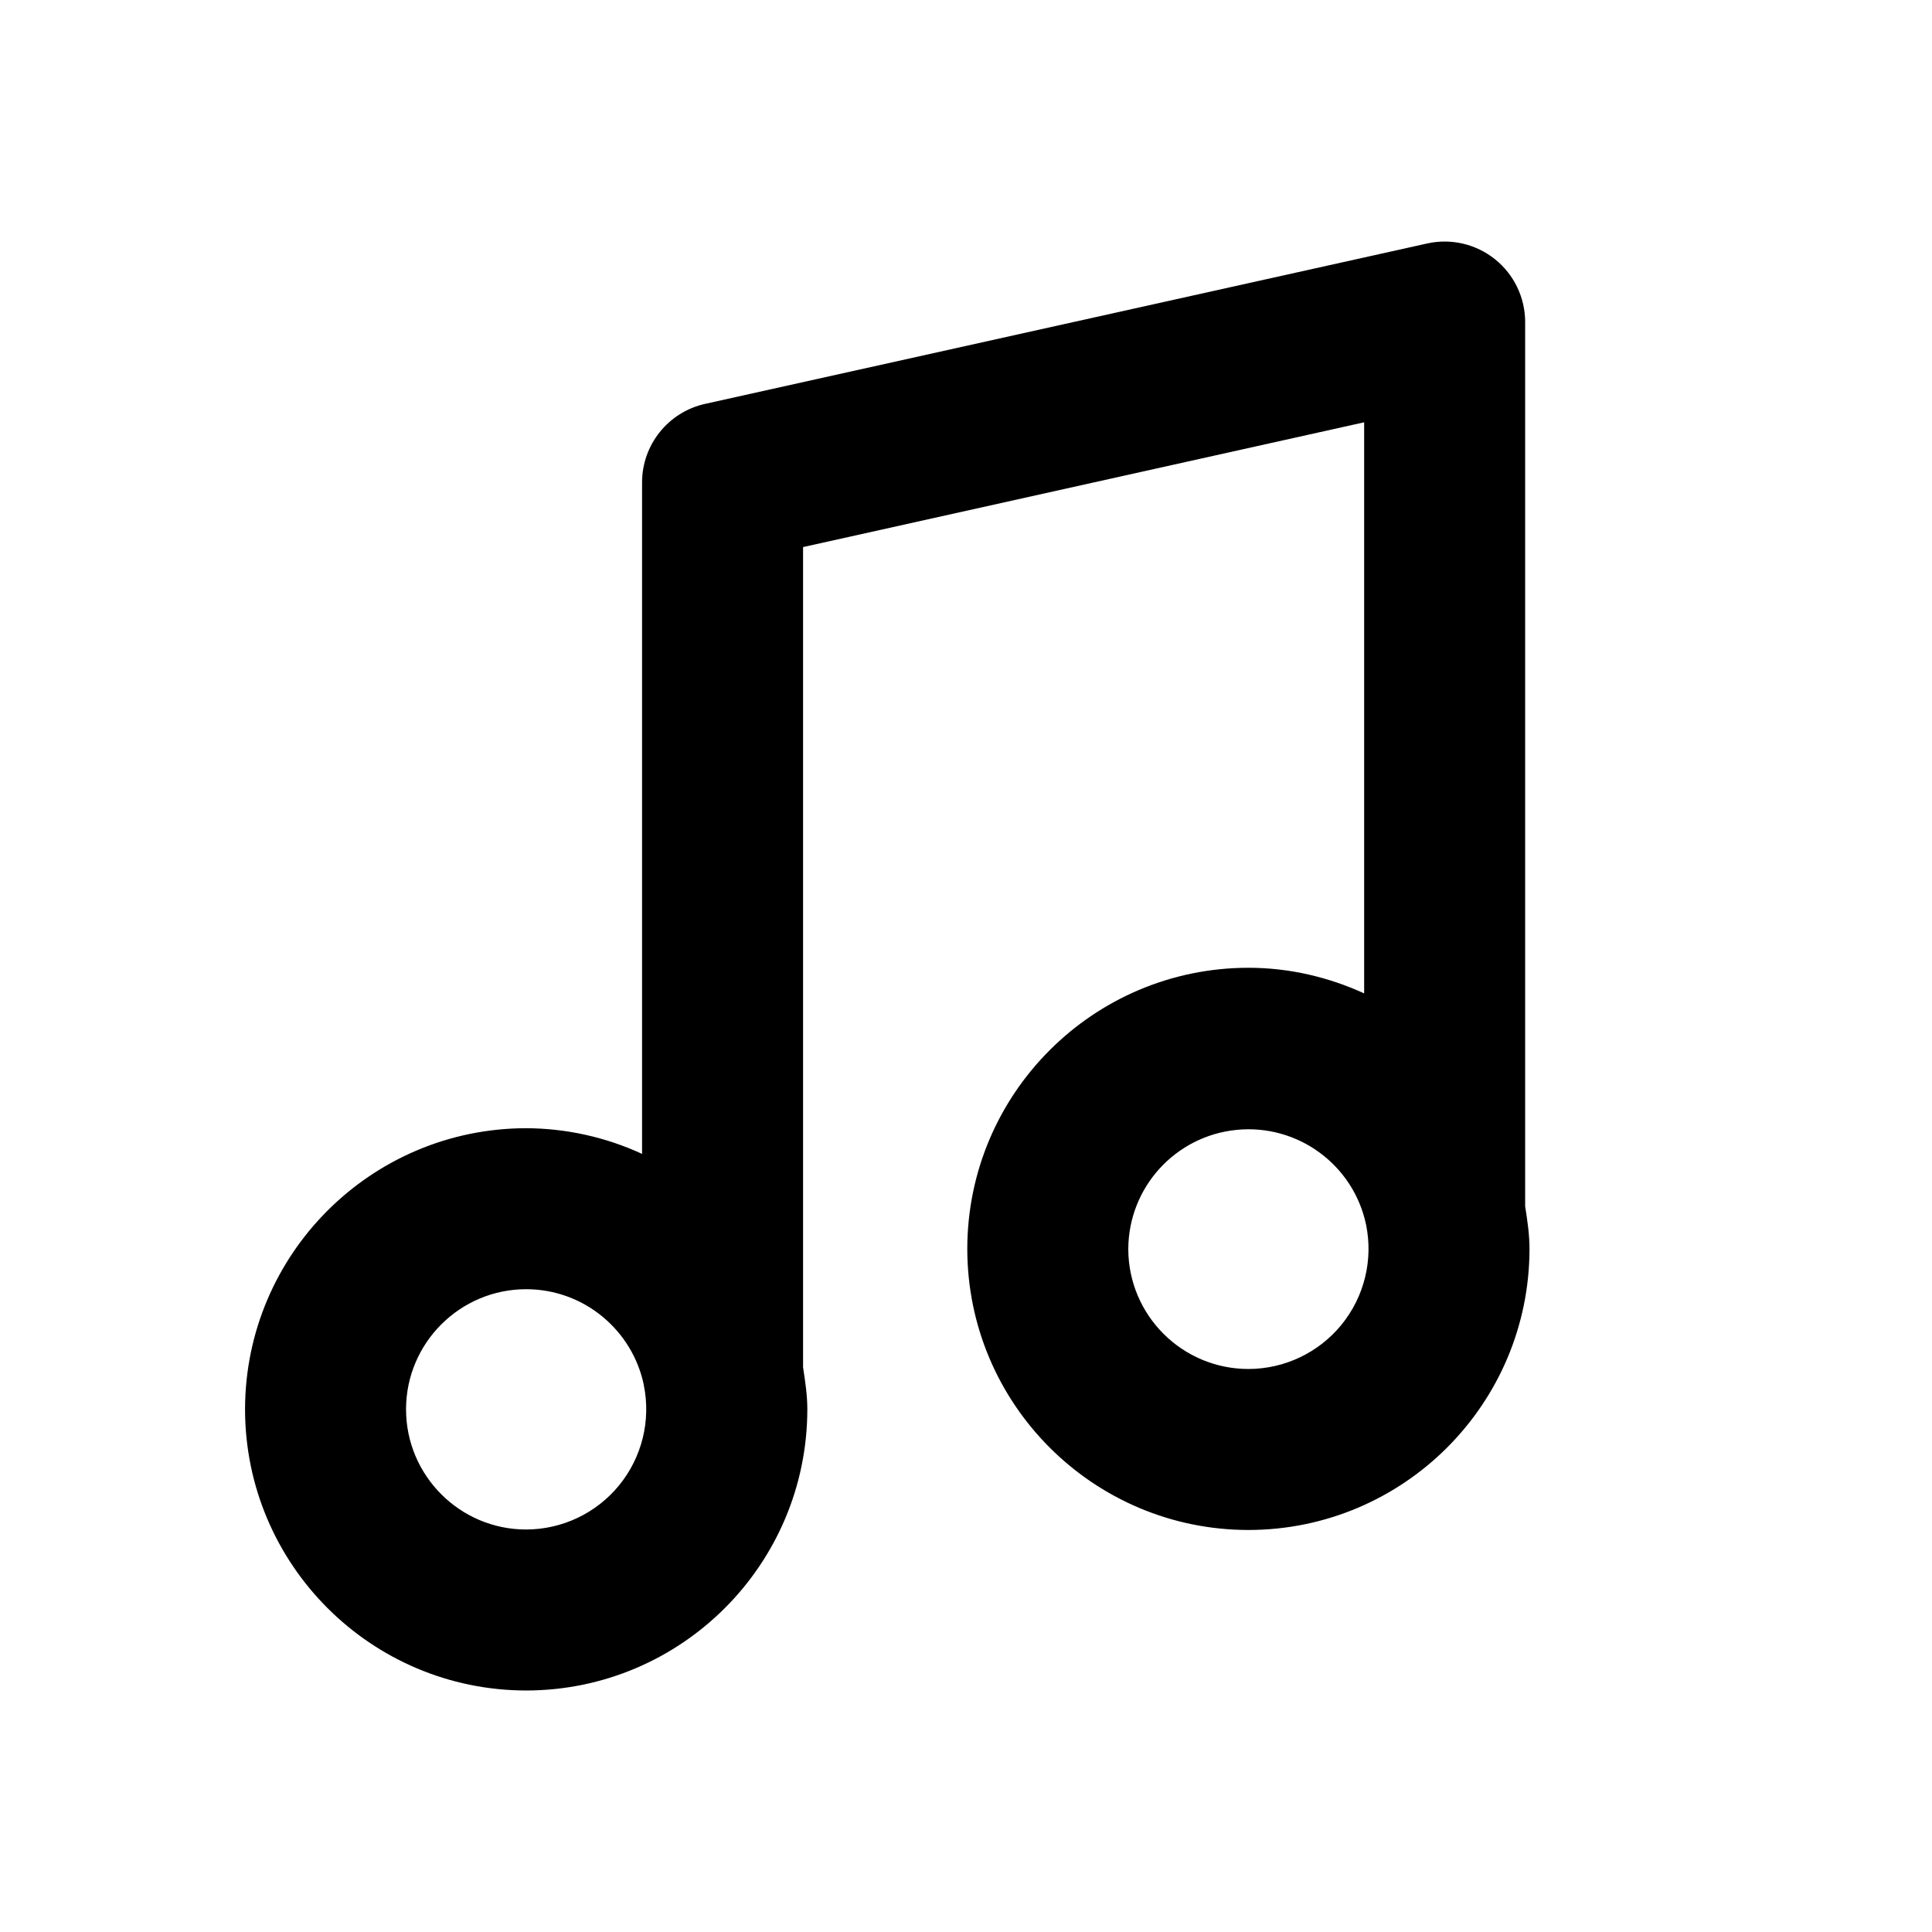
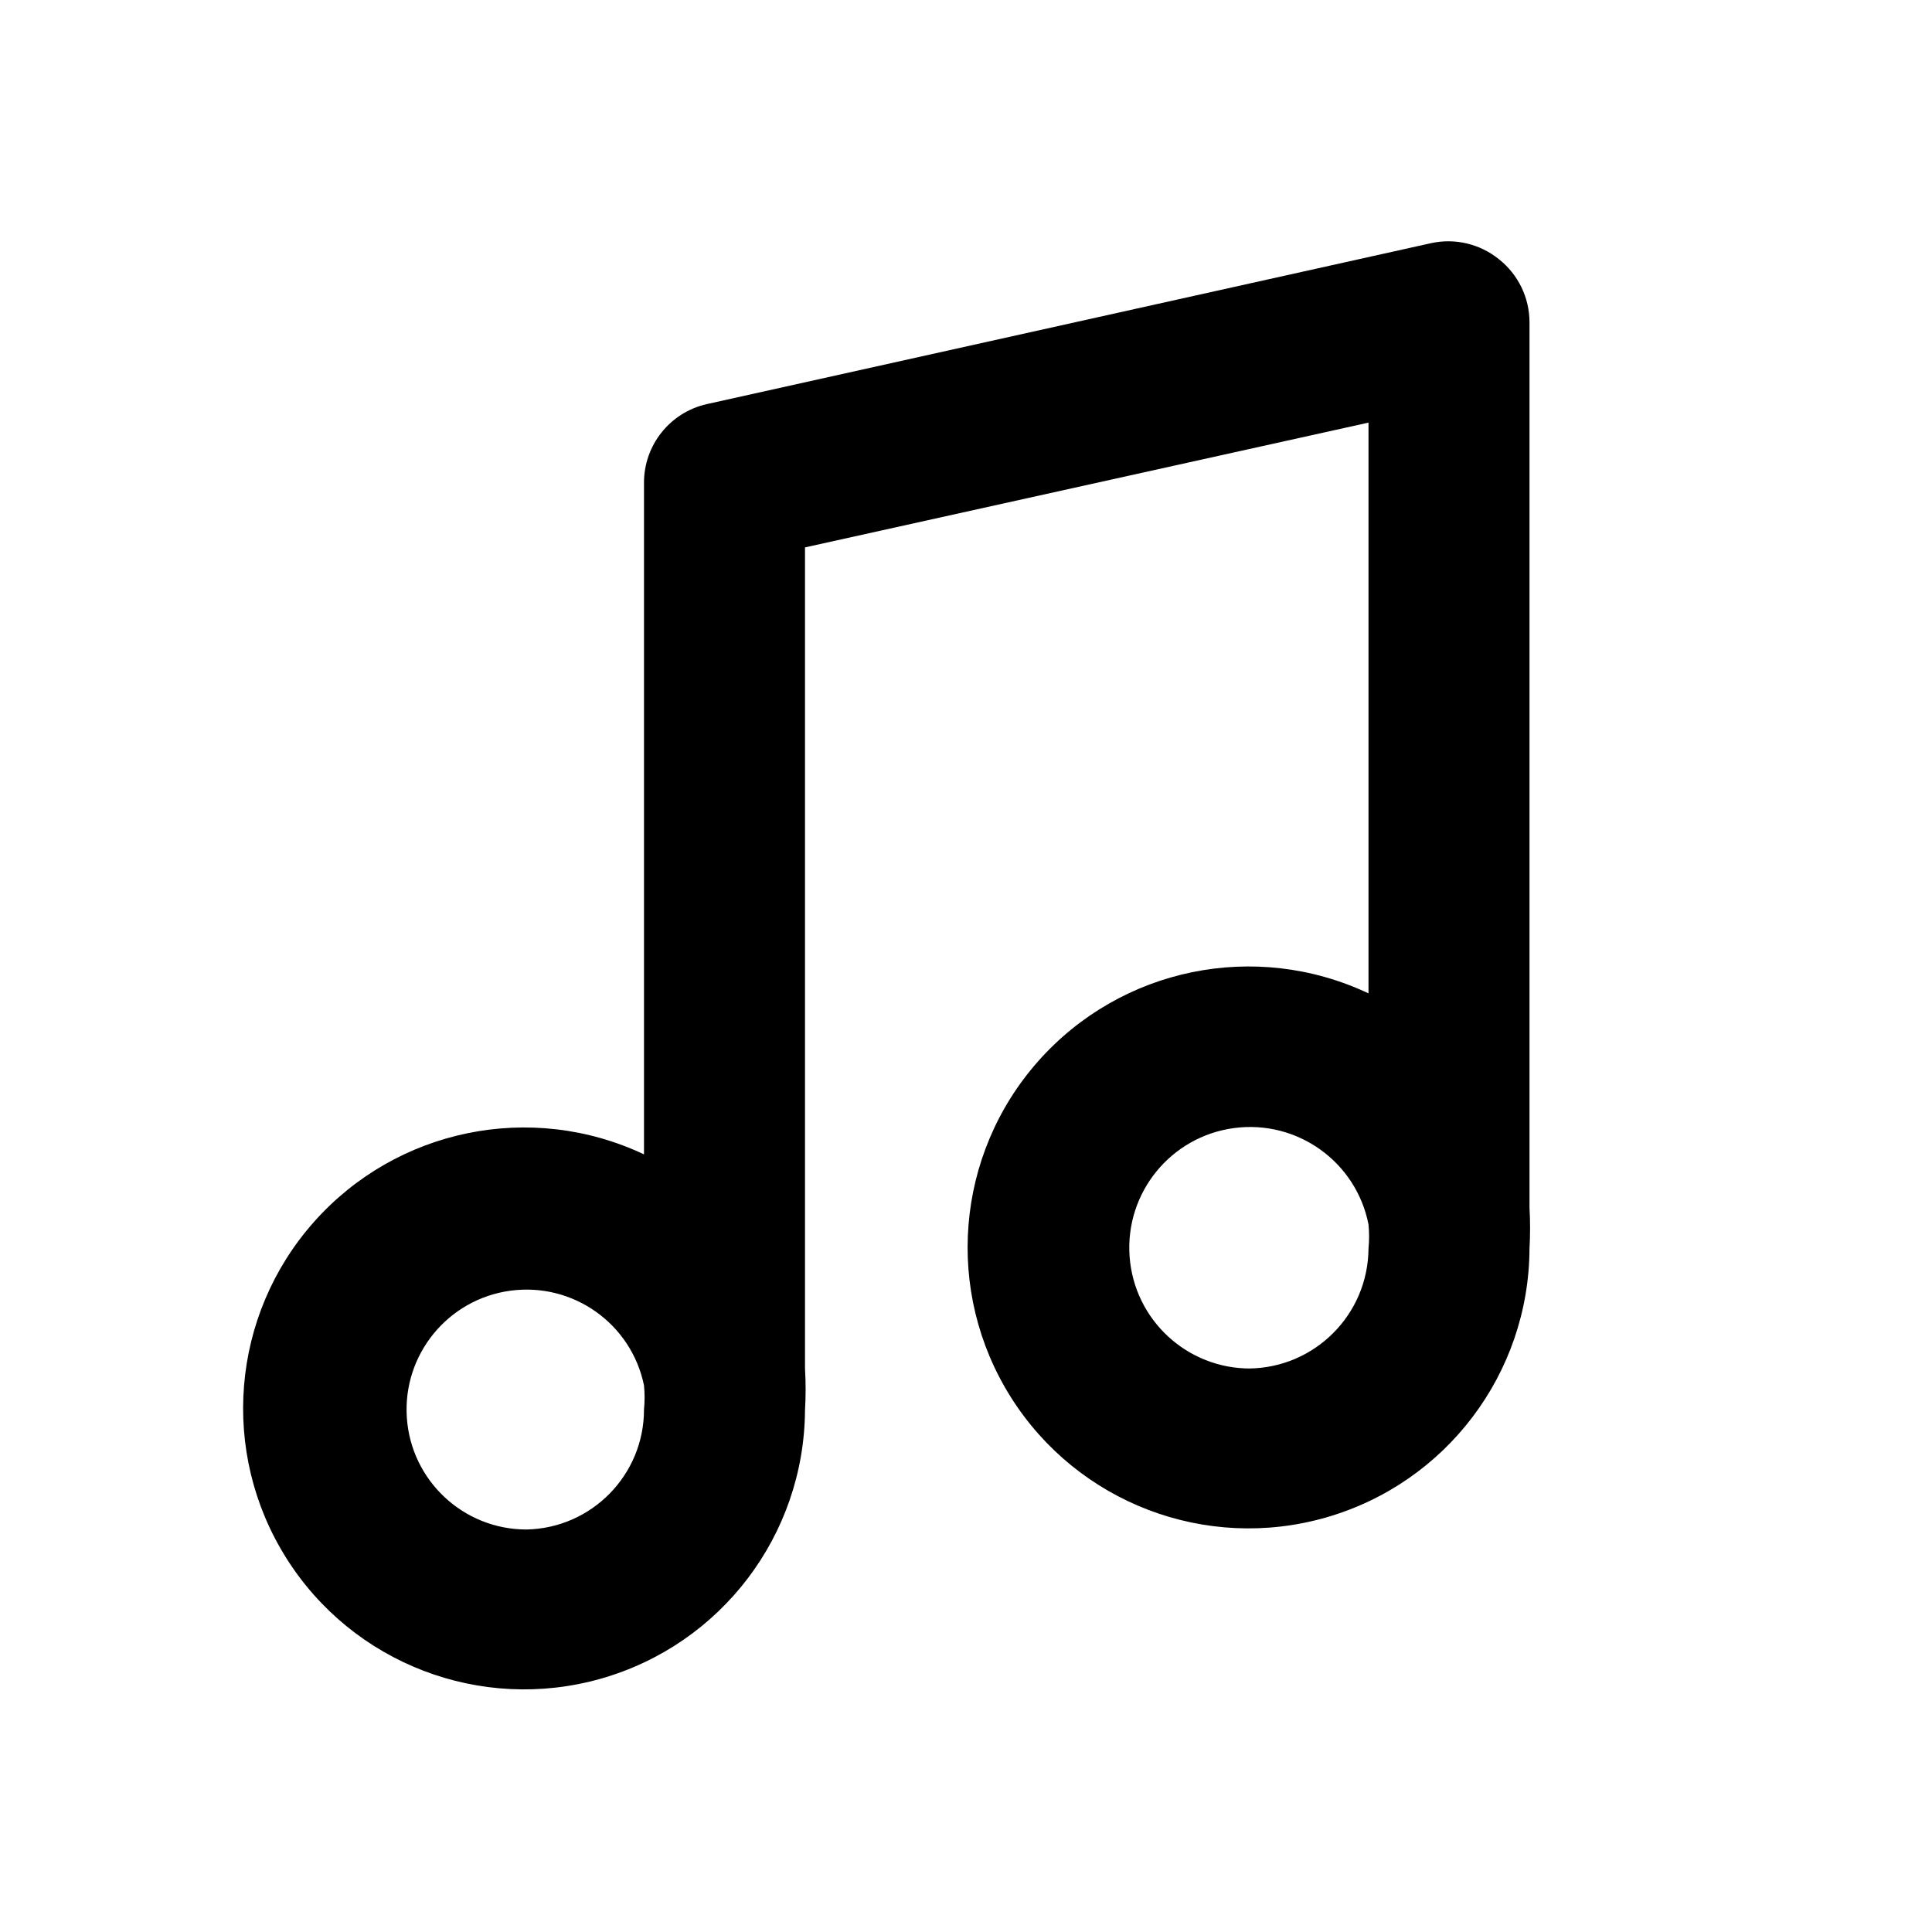
- <svg xmlns="http://www.w3.org/2000/svg" xmlns:xlink="http://www.w3.org/1999/xlink" width="24" height="24">
-   <defs>
-     <path d="M15.508 17.006a1.493 1.493 0 0 1-1.492-1.492 1.493 1.493 0 0 1 2.954-.3 1.493 1.493 0 0 1-1.462 1.792M6.536 19c-.823 0-1.492-.67-1.492-1.493 0-.822.669-1.492 1.492-1.492.72 0 1.322.512 1.462 1.191v.003A1.494 1.494 0 0 1 6.536 19m12.41-4.008V4a1 1 0 0 0-1.215-.976L8.759 5.017a1 1 0 0 0-.783.976v8.341a3.471 3.471 0 0 0-1.44-.319 3.497 3.497 0 0 0-3.492 3.492A3.497 3.497 0 0 0 6.536 21a3.497 3.497 0 0 0 3.493-3.493c0-.178-.027-.35-.053-.522V6.796l6.97-1.55v7.094c-.44-.2-.923-.318-1.438-.318a3.495 3.495 0 0 0-3.492 3.492 3.495 3.495 0 0 0 3.492 3.492A3.495 3.495 0 0 0 19 15.514c0-.179-.026-.35-.053-.522" id="a" />
-   </defs>
-   <g fill-rule="evenodd">
-     <mask id="b">
-       <use xlink:href="#a" />
-     </mask>
-     <use xlink:href="#a" />
-     <g mask="url(#b)">
-       <rect width="24" height="24" />
-     </g>
+ <svg xmlns="http://www.w3.org/2000/svg" viewBox="0 0 24 24">
+   <g data-name="Layer 2">
+     <path d="M19 15V4a1 1 0 0 0-.38-.78 1 1 0 0 0-.84-.2l-9 2A1 1 0 0 0 8 6v8.34a3.49 3.49 0 1 0 2 3.18 4.36 4.36 0 0 0 0-.52V6.8l7-1.55v7.09a3.49 3.49 0 1 0 2 3.17 4.57 4.57 0 0 0 0-.51zM6.54 19A1.49 1.49 0 1 1 8 17.21a1.53 1.53 0 0 1 0 .3A1.49 1.49 0 0 1 6.54 19zm9-2A1.5 1.5 0 1 1 17 15.21a1.53 1.53 0 0 1 0 .3A1.5 1.5 0 0 1 15.51 17z" data-name="music" />
  </g>
</svg>
